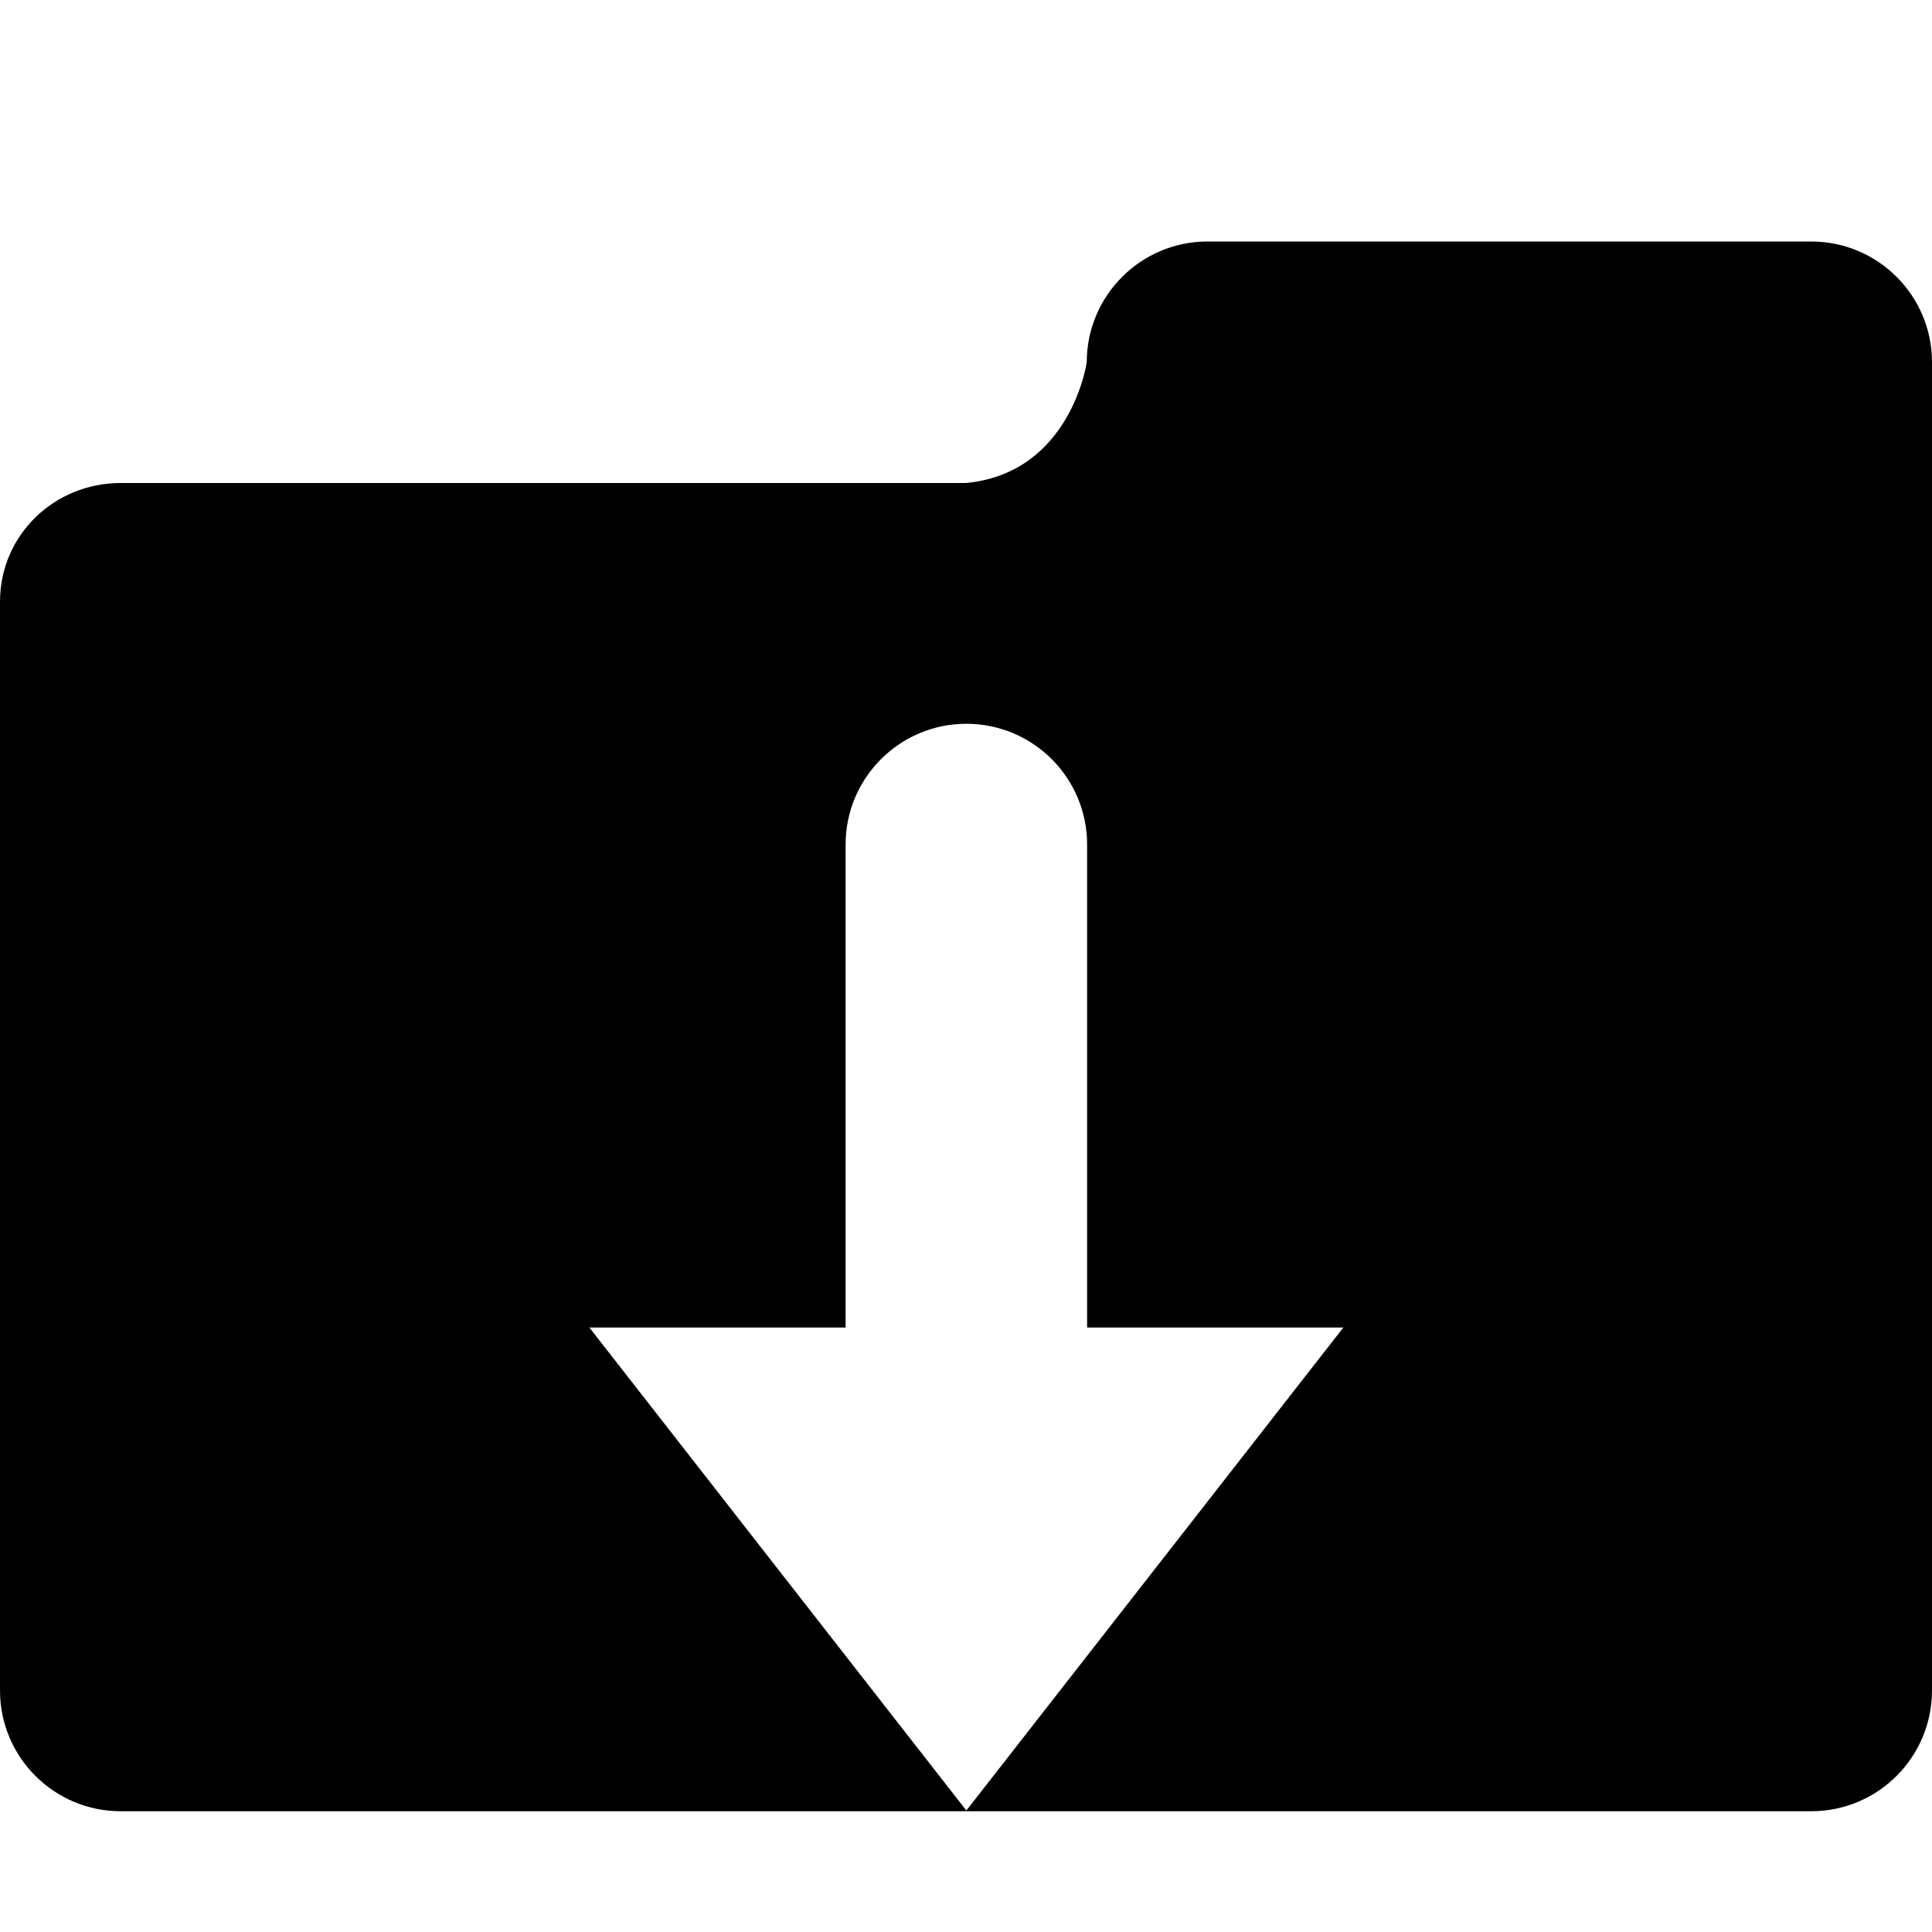
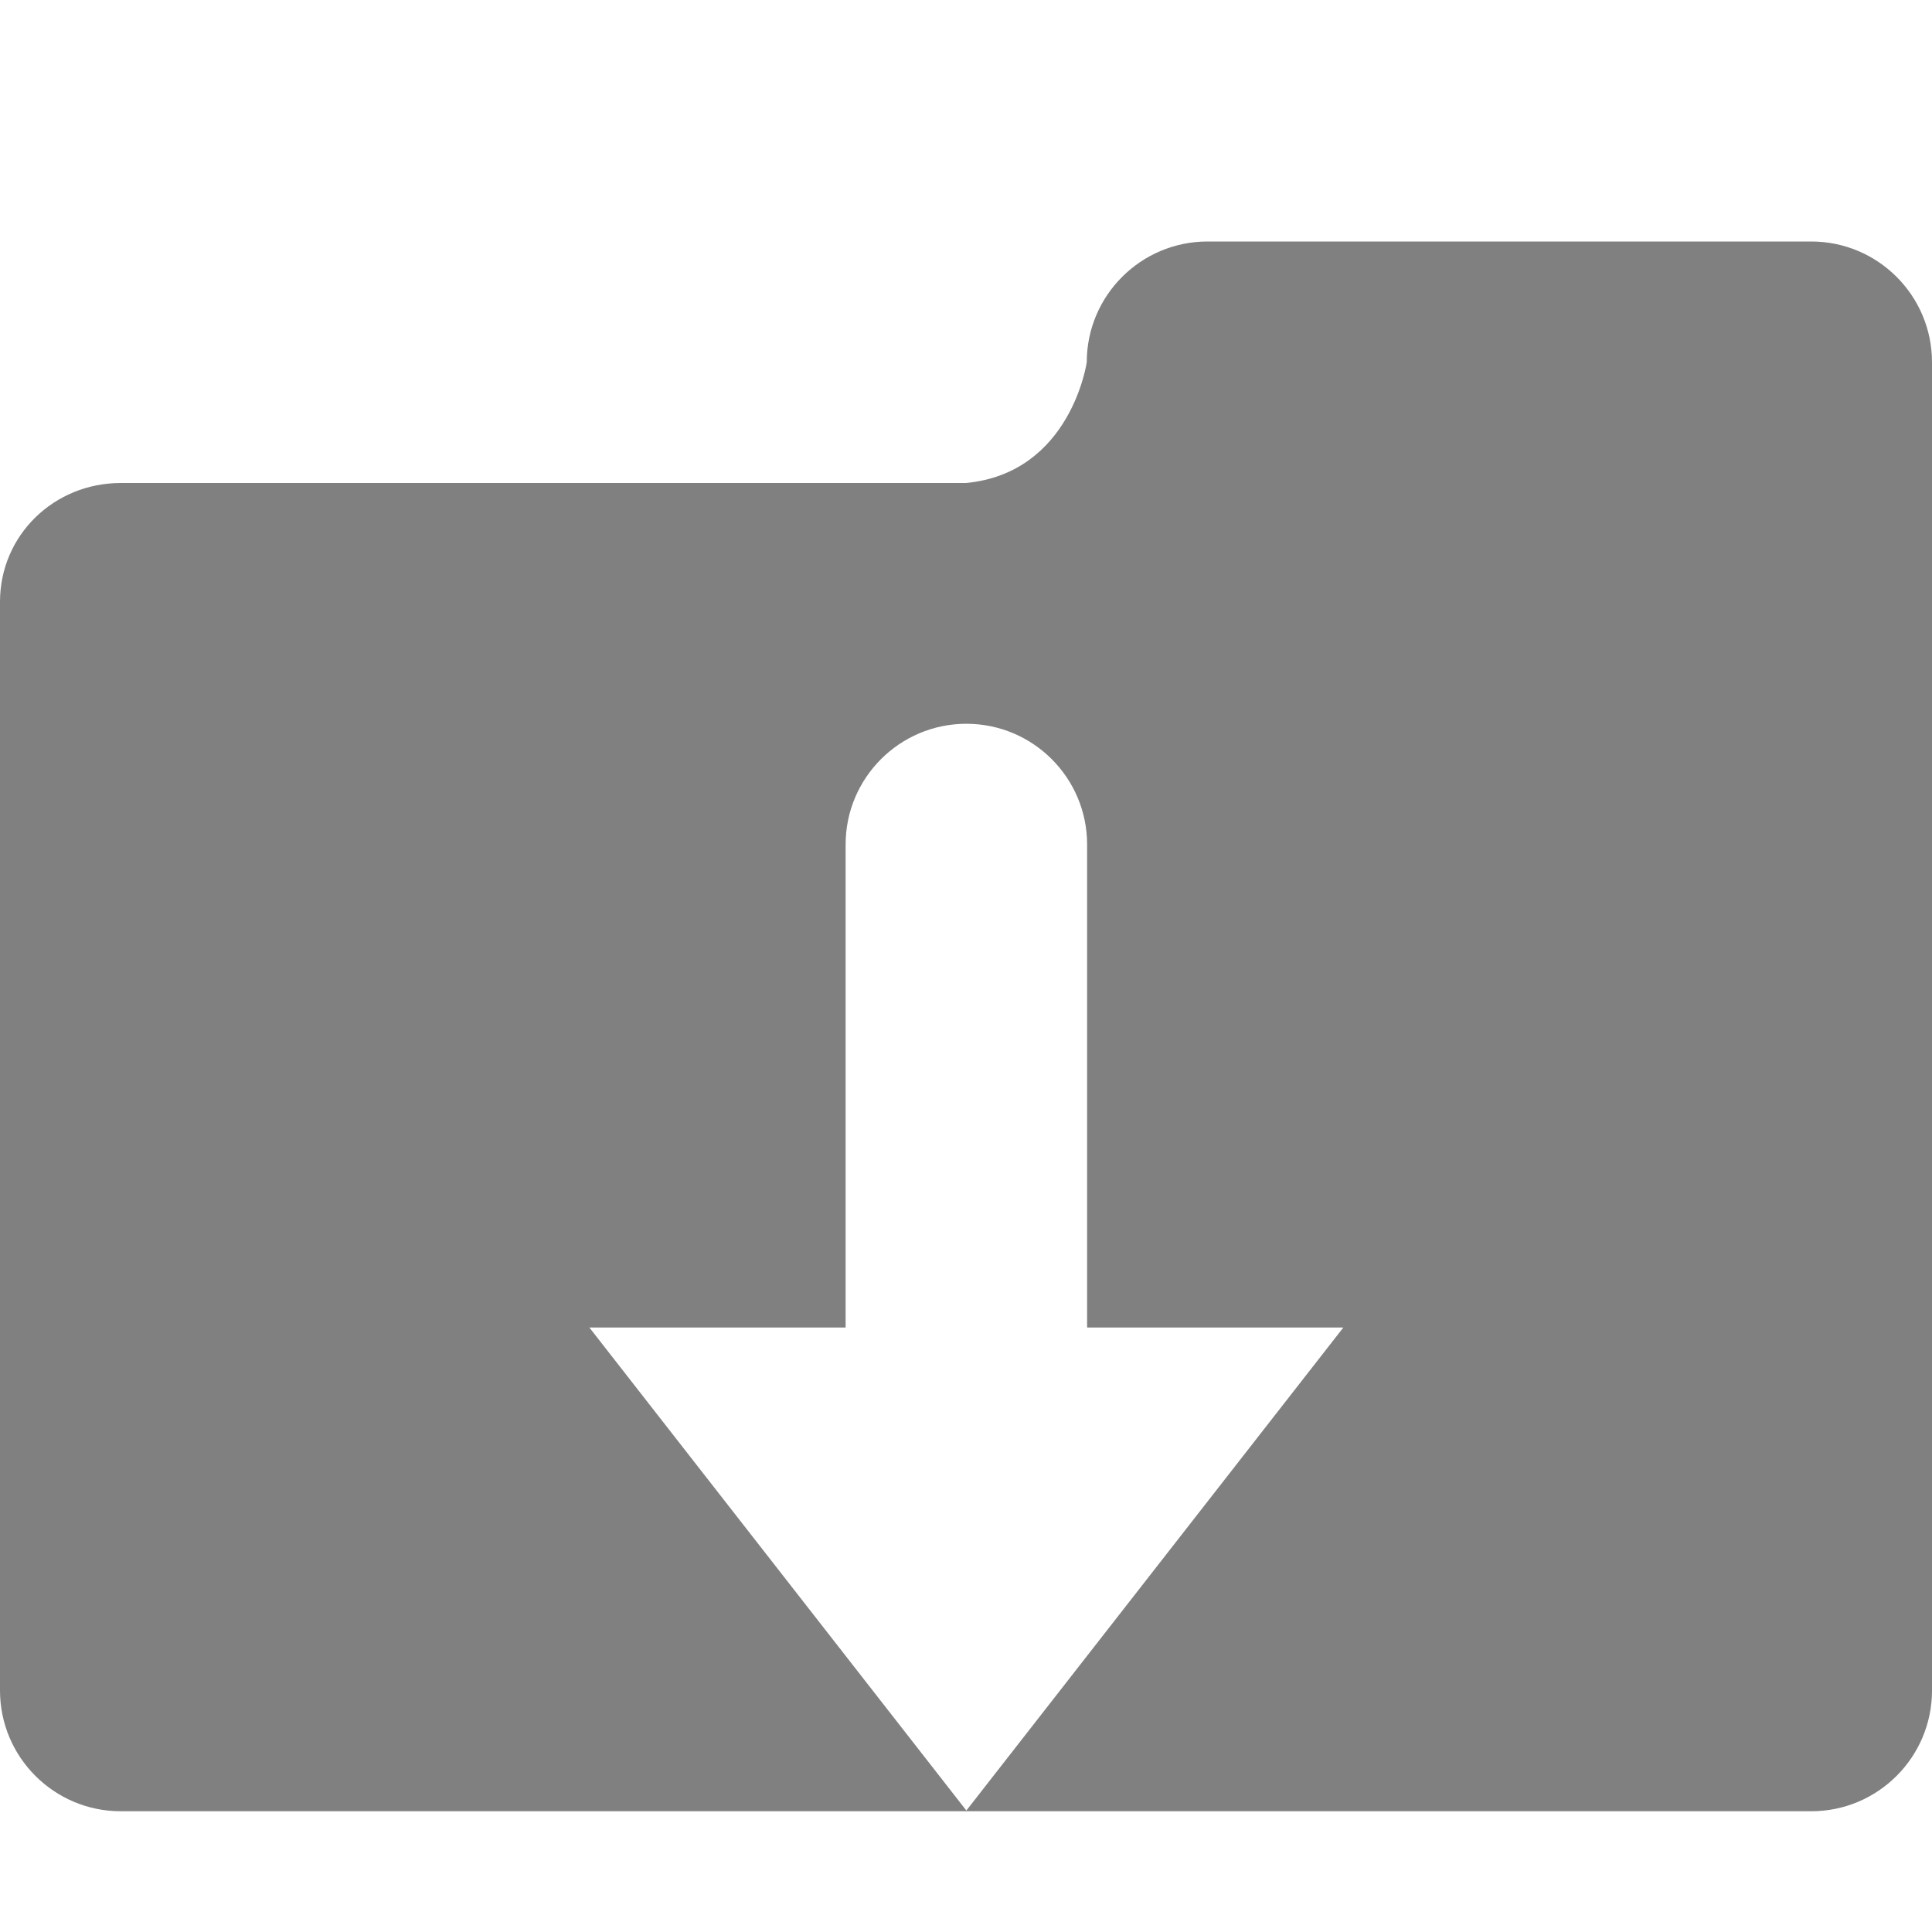
- <svg xmlns="http://www.w3.org/2000/svg" width="32" height="32" viewBox="0 0 32 32" fill="#000000">
+ <svg xmlns="http://www.w3.org/2000/svg" width="16" height="16" viewBox="0 0 32 32" fill="gray">
  <g>
    <path d="M 30,4l-10,0 C 18.896,4, 18,4.896, 18,6c0,0-0.26,1.834-2,2L 2,8 C 0.896,8,0,8.864,0,9.968L0,28 c0,1.104, 0.896,2, 2,2l 28,0 c 1.104,0, 2-0.896, 2-2L 32,12 L 32,9.968 L 32,6 C 32,4.896, 31.104,4, 30,4z M 16.006,29.988l-6.244-8l 4.244,0 l0-8 c0-1.104, 0.896-2, 2-2s 2,0.896, 2,2l0,8 l 4.244,0 L 16.006,29.988z" />
  </g>
</svg>
